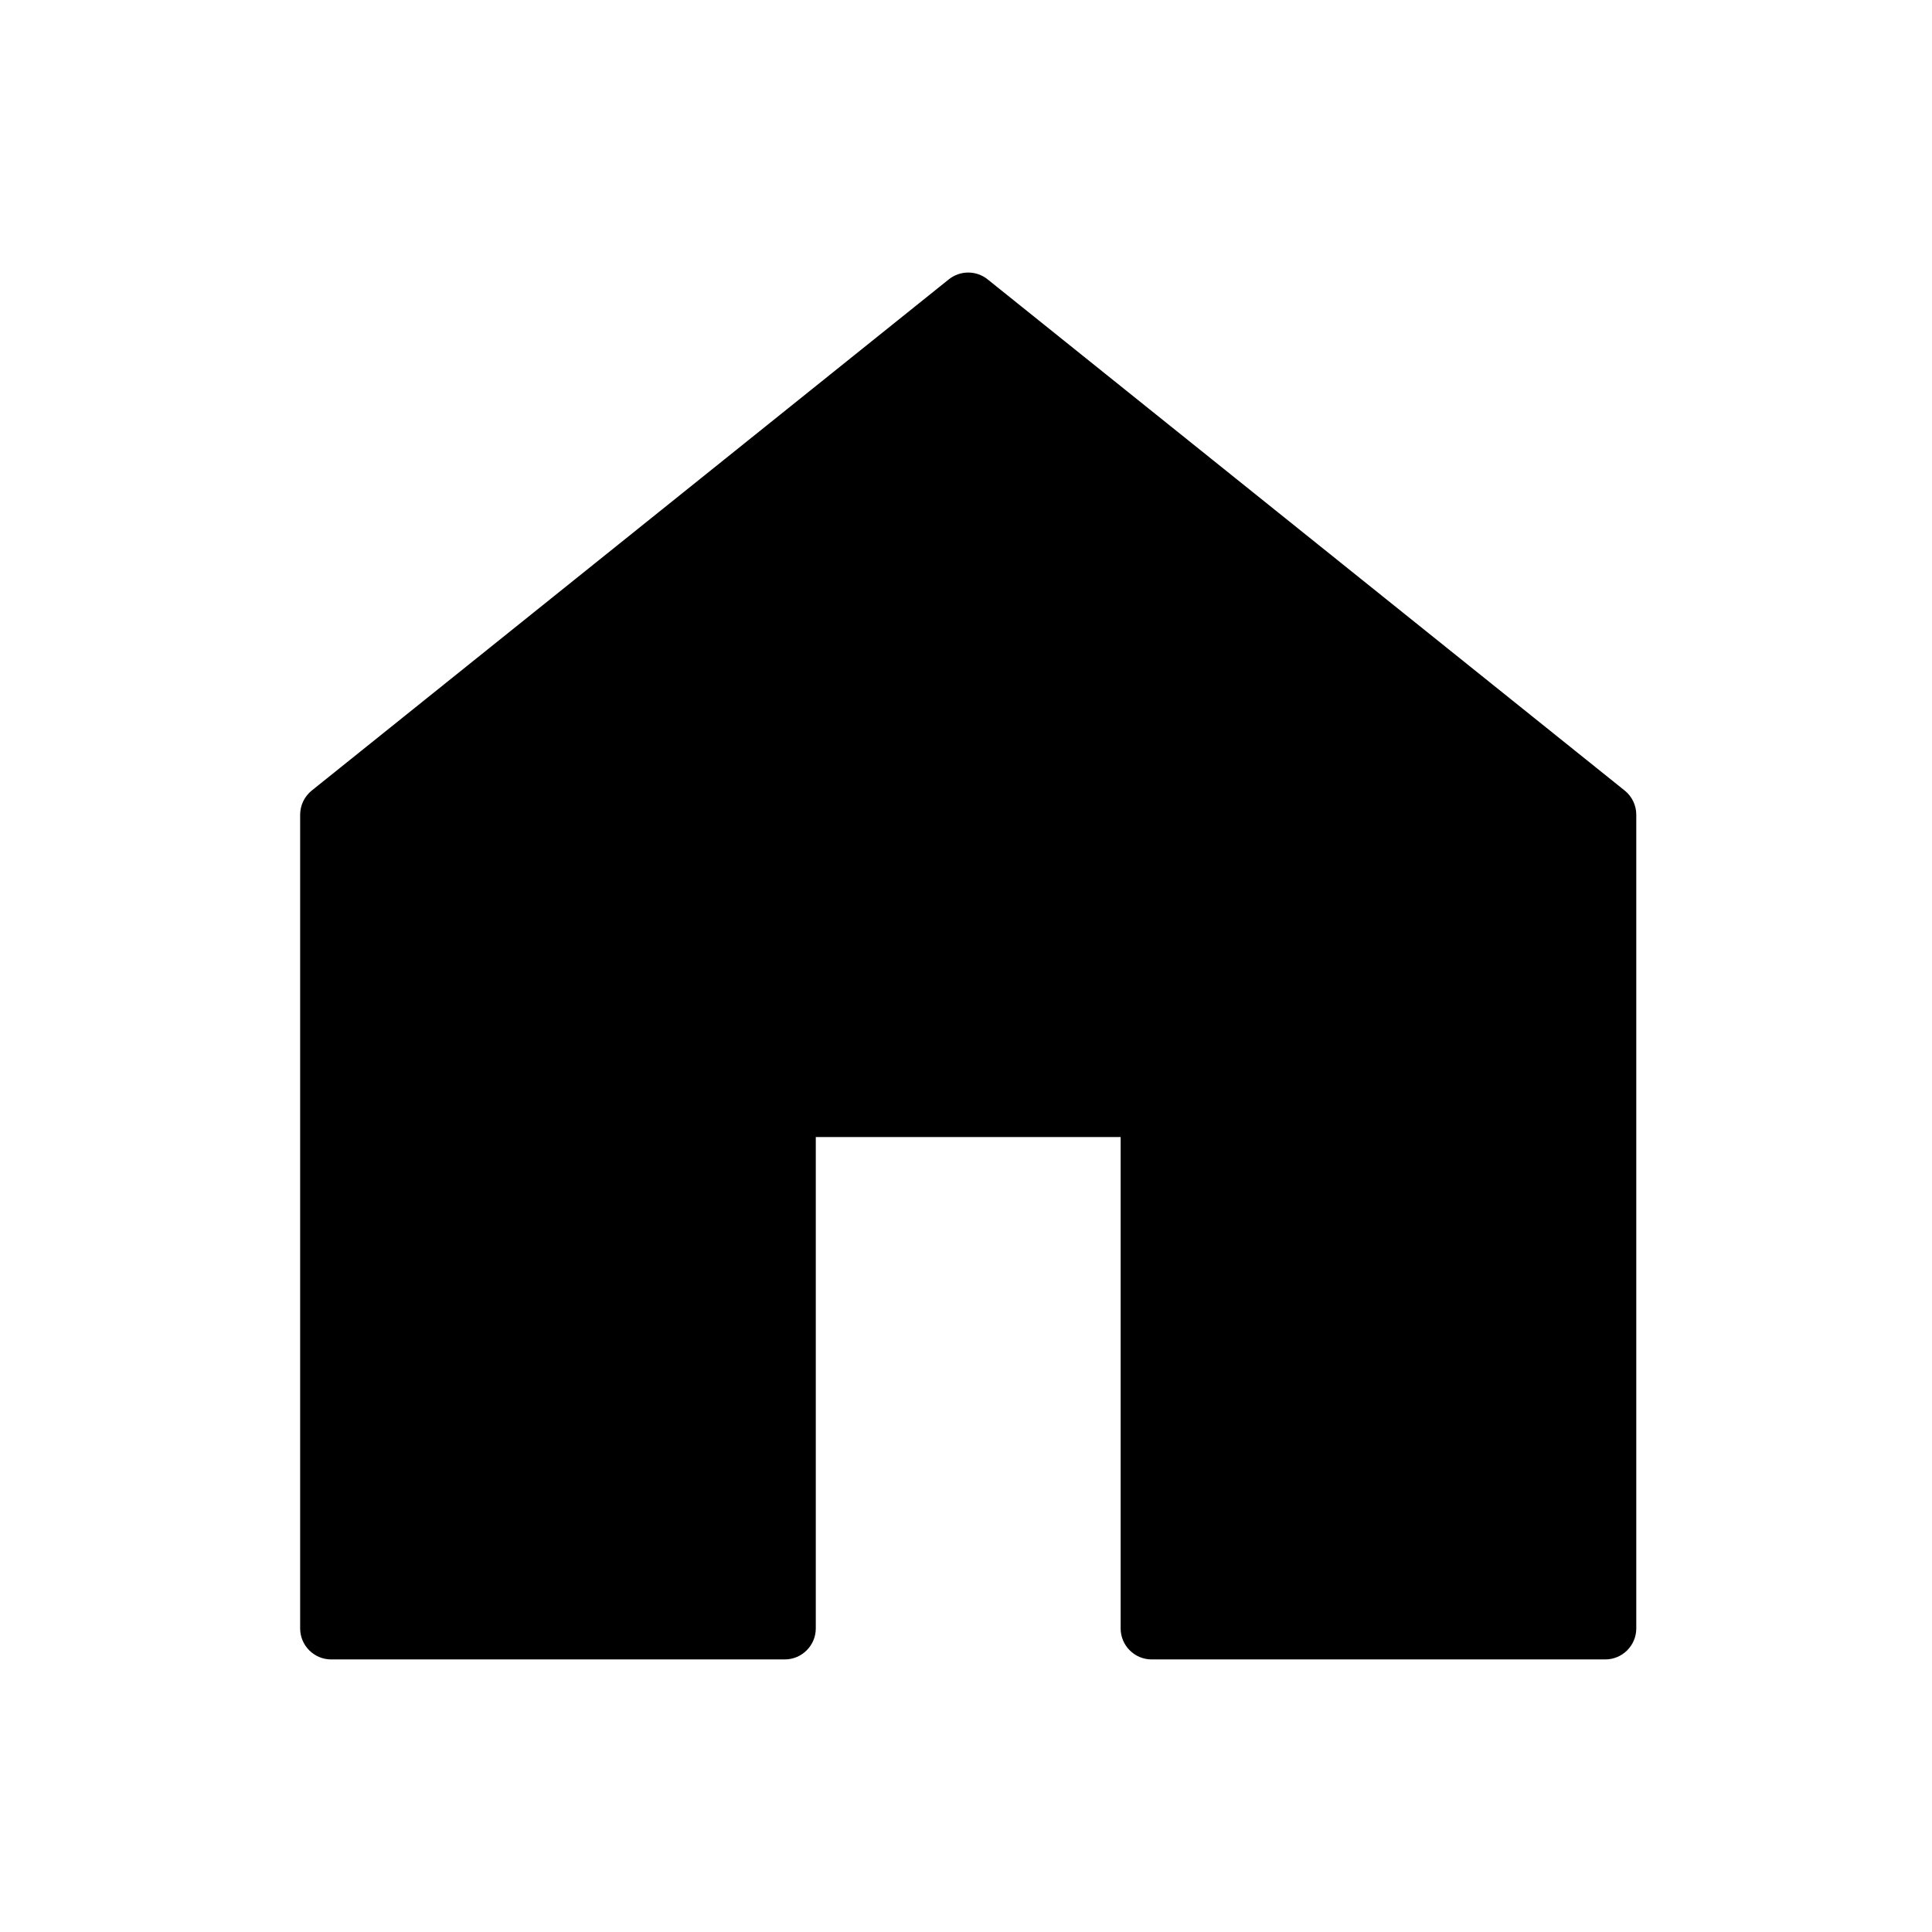
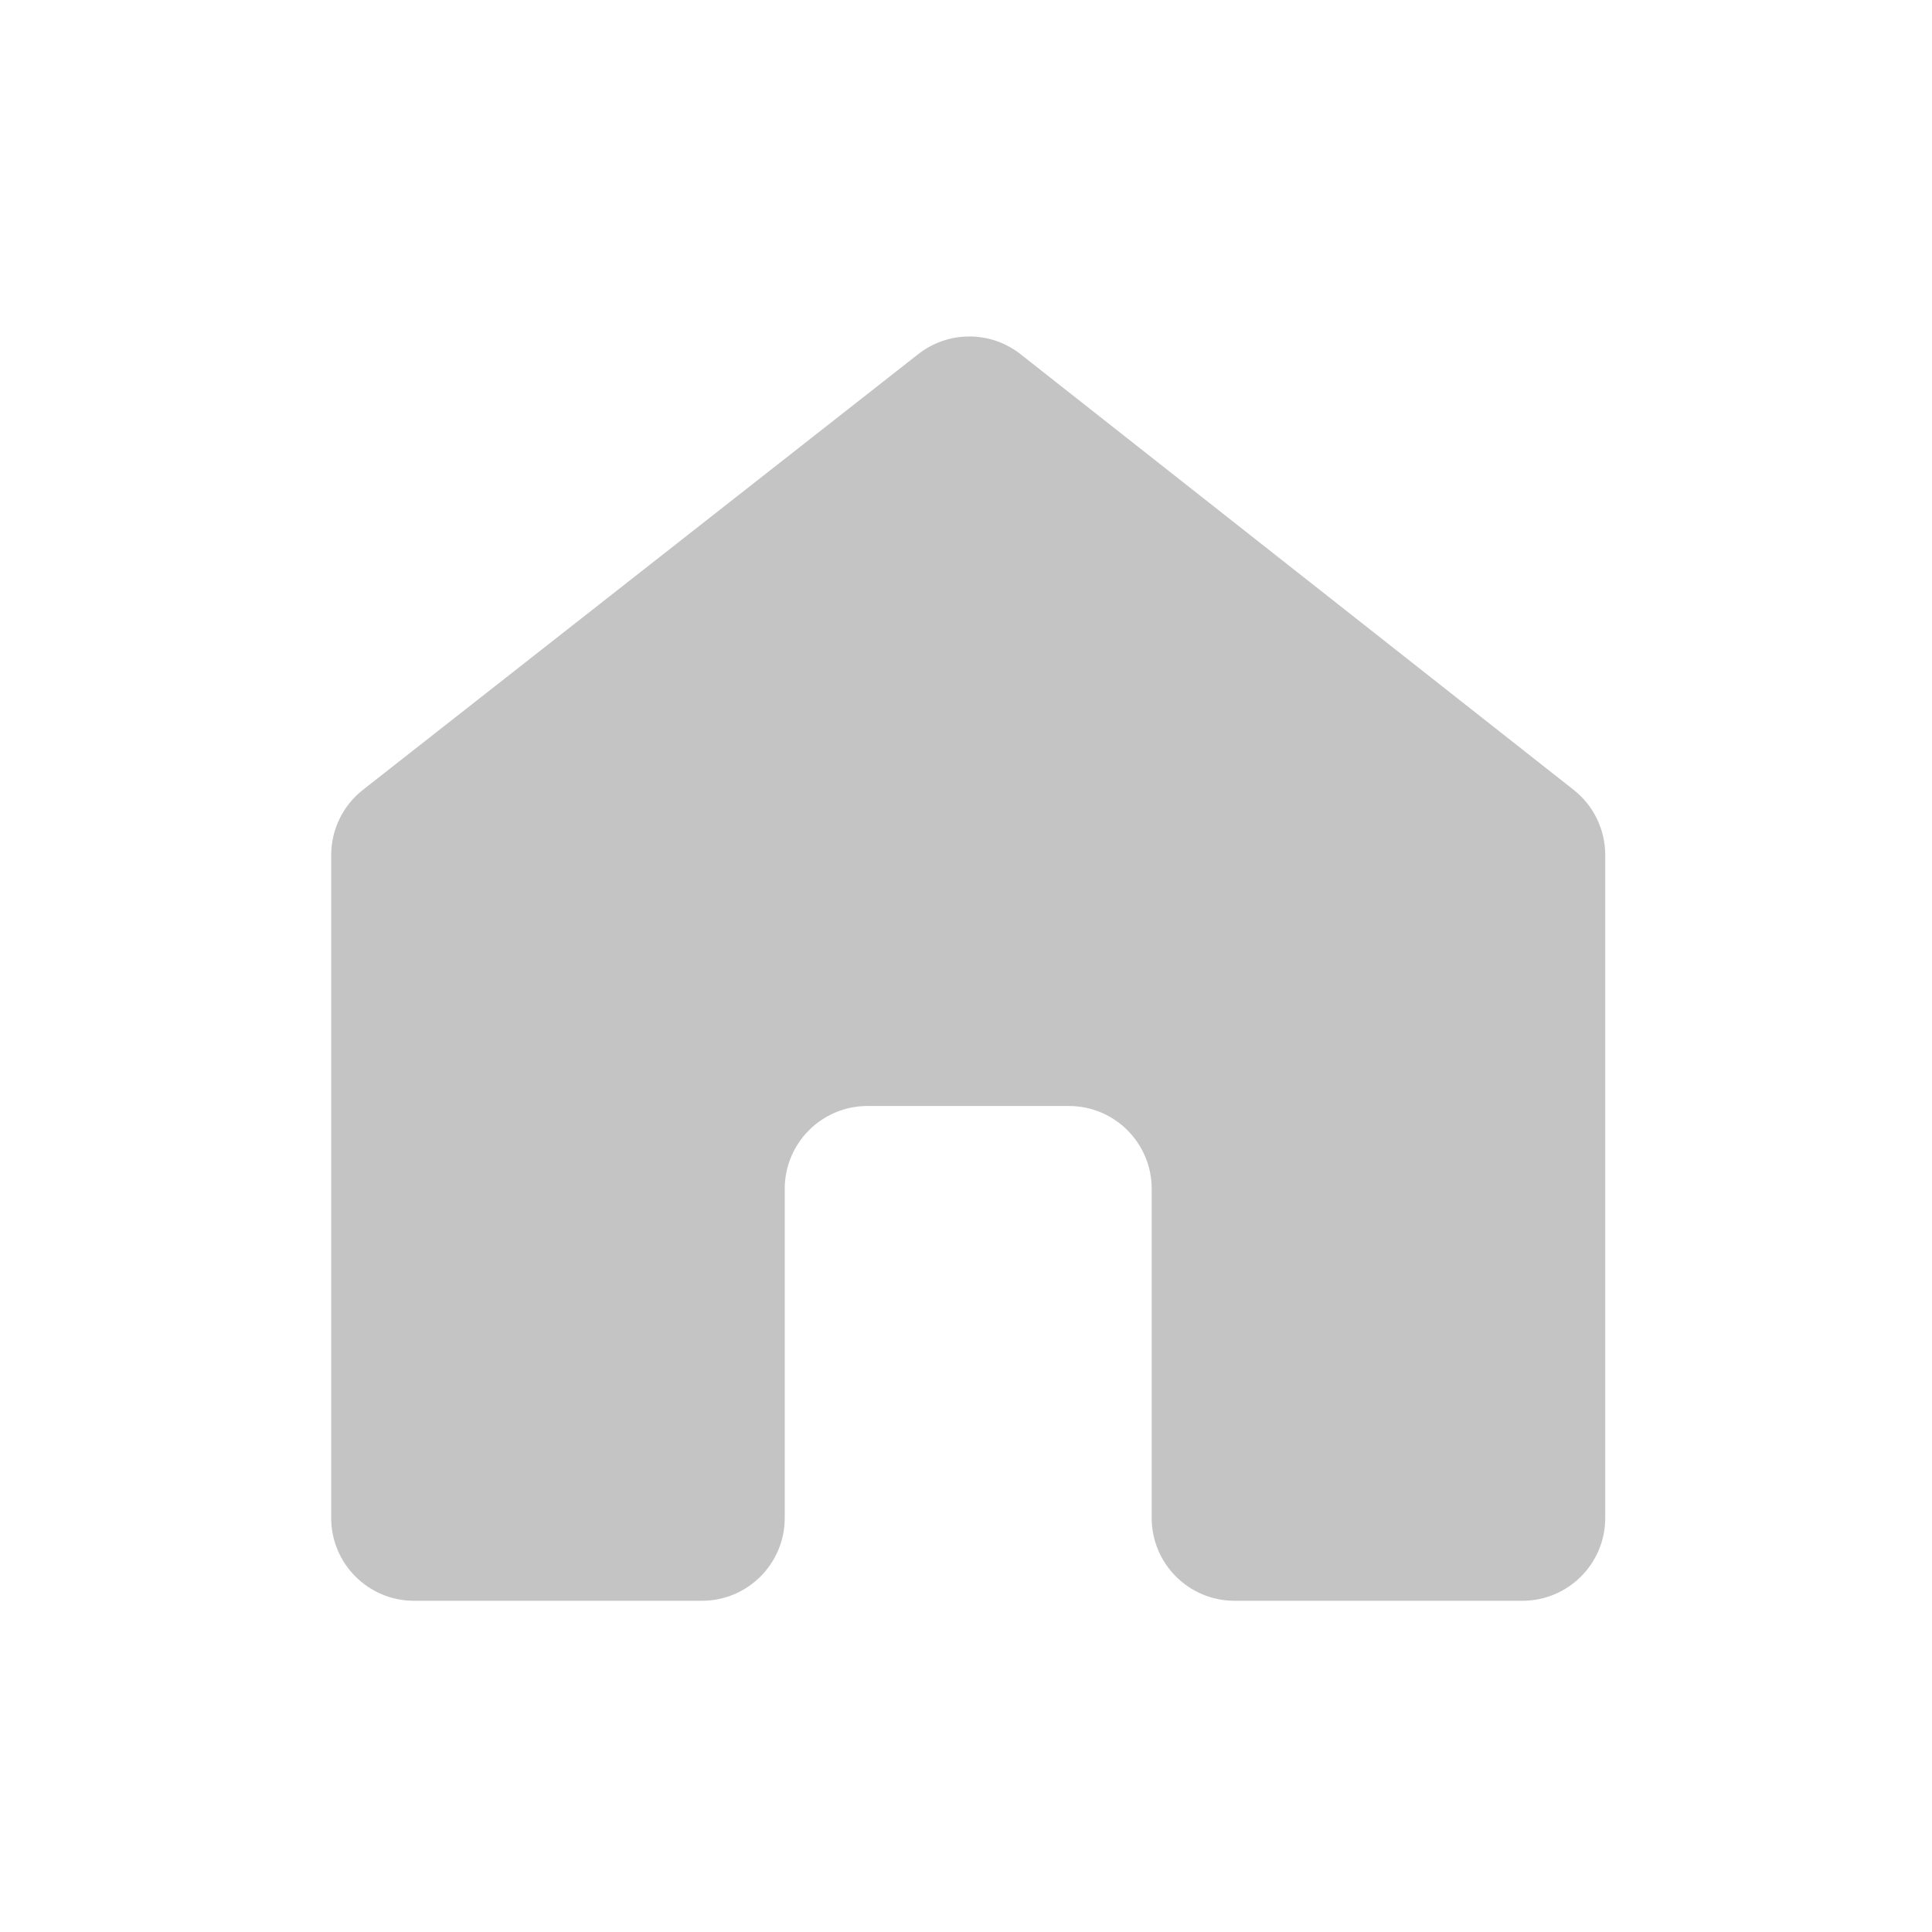
- <svg xmlns="http://www.w3.org/2000/svg" width="280" height="280" viewBox="0 0 280 280">
-   <path d="M118.23 235.997a4.5 4.5 0 0 1-4.5 4.5H48a4.5 4.5 0 0 1-4.5-4.5V118.079a4.5 4.5 0 0 1 1.684-3.51l92.32-74.079a4.5 4.5 0 0 1 5.633 0l92.321 74.079a4.5 4.5 0 0 1 1.684 3.51v117.918a4.5 4.5 0 0 1-4.5 4.5h-65.73a4.5 4.5 0 0 1-4.5-4.5v-71.209H118.23v71.209z" fill-rule="nonzero" fill="#000" />
+ <svg xmlns="http://www.w3.org/2000/svg" width="280" height="280" viewBox="0 0 280 280" fill="none">
+   <path d="M52.592 114.475C49.693 116.75 48 120.231 48 123.916V219.997C48 226.624 53.373 231.997 60 231.997H101.73C108.357 231.997 113.73 226.624 113.73 219.997V172.288C113.73 165.661 119.103 160.288 125.73 160.288H154.912C161.54 160.288 166.912 165.661 166.912 172.288V219.997C166.912 226.624 172.285 231.997 178.912 231.997H220.642C227.27 231.997 232.642 226.624 232.642 219.997V123.902C232.642 120.225 230.956 116.751 228.068 114.475L147.911 51.337C143.562 47.912 137.434 47.906 133.078 51.324L52.592 114.475Z" fill="#C4C4C4" />
</svg>
